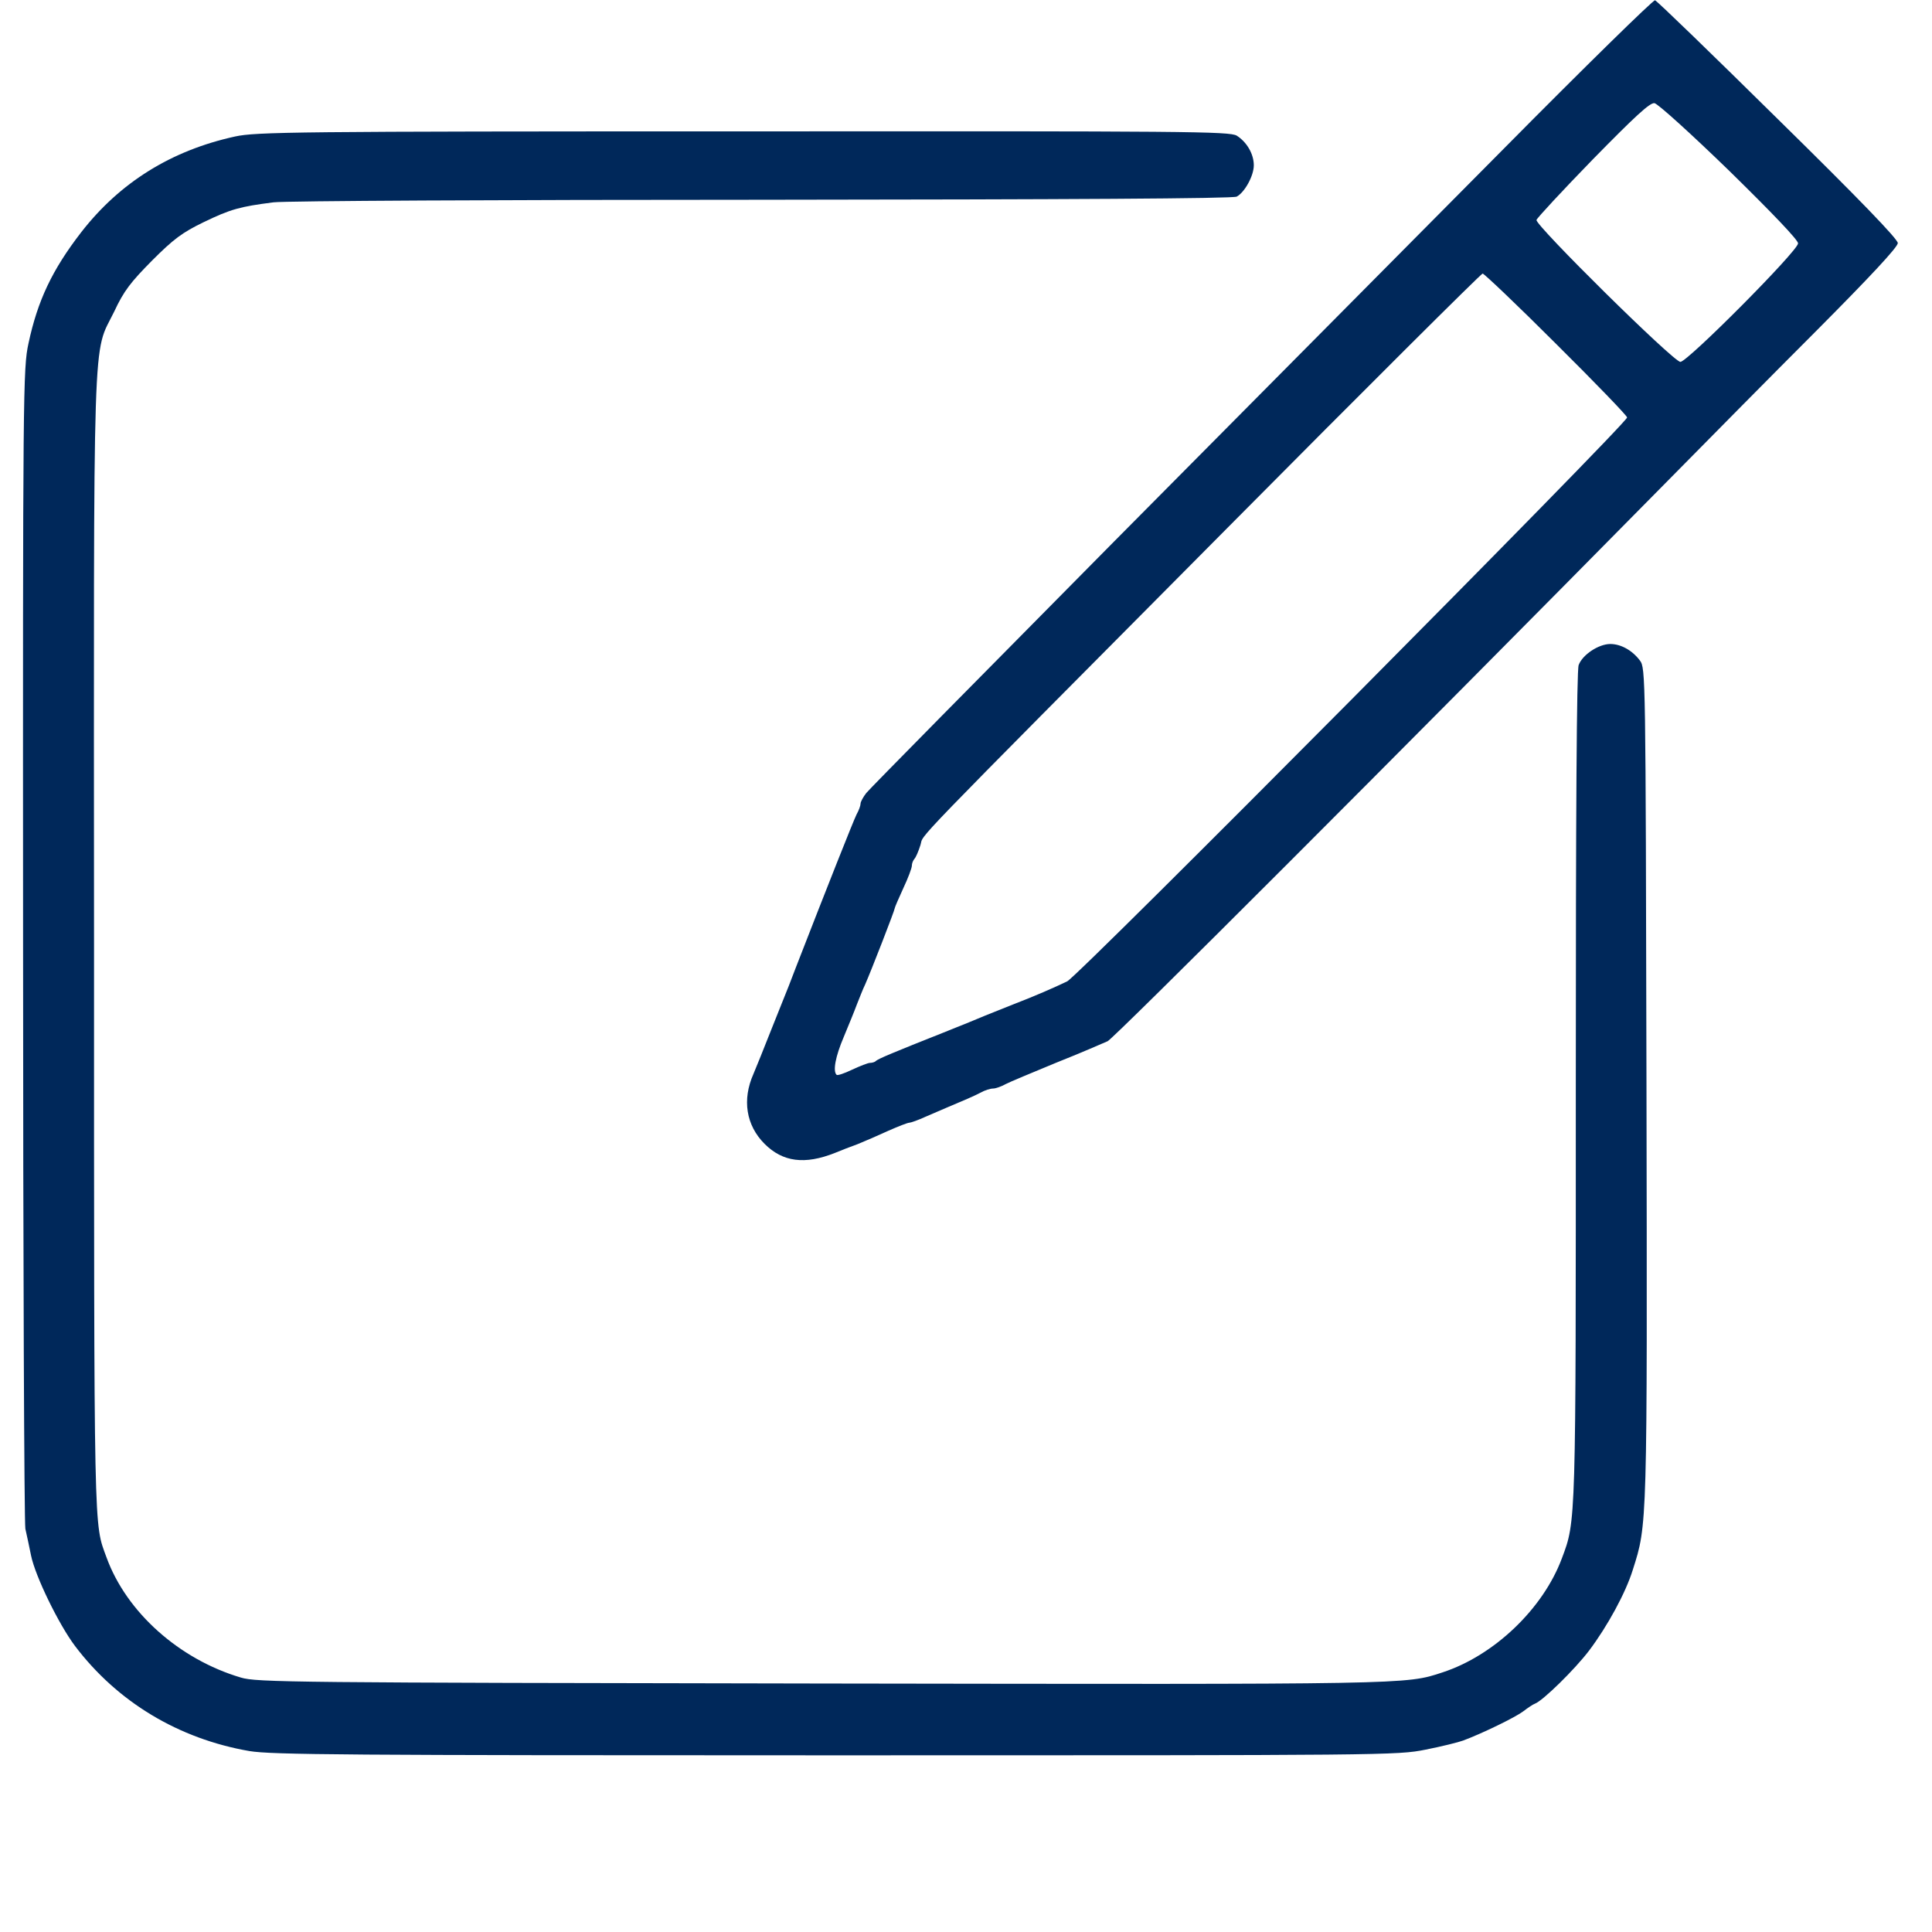
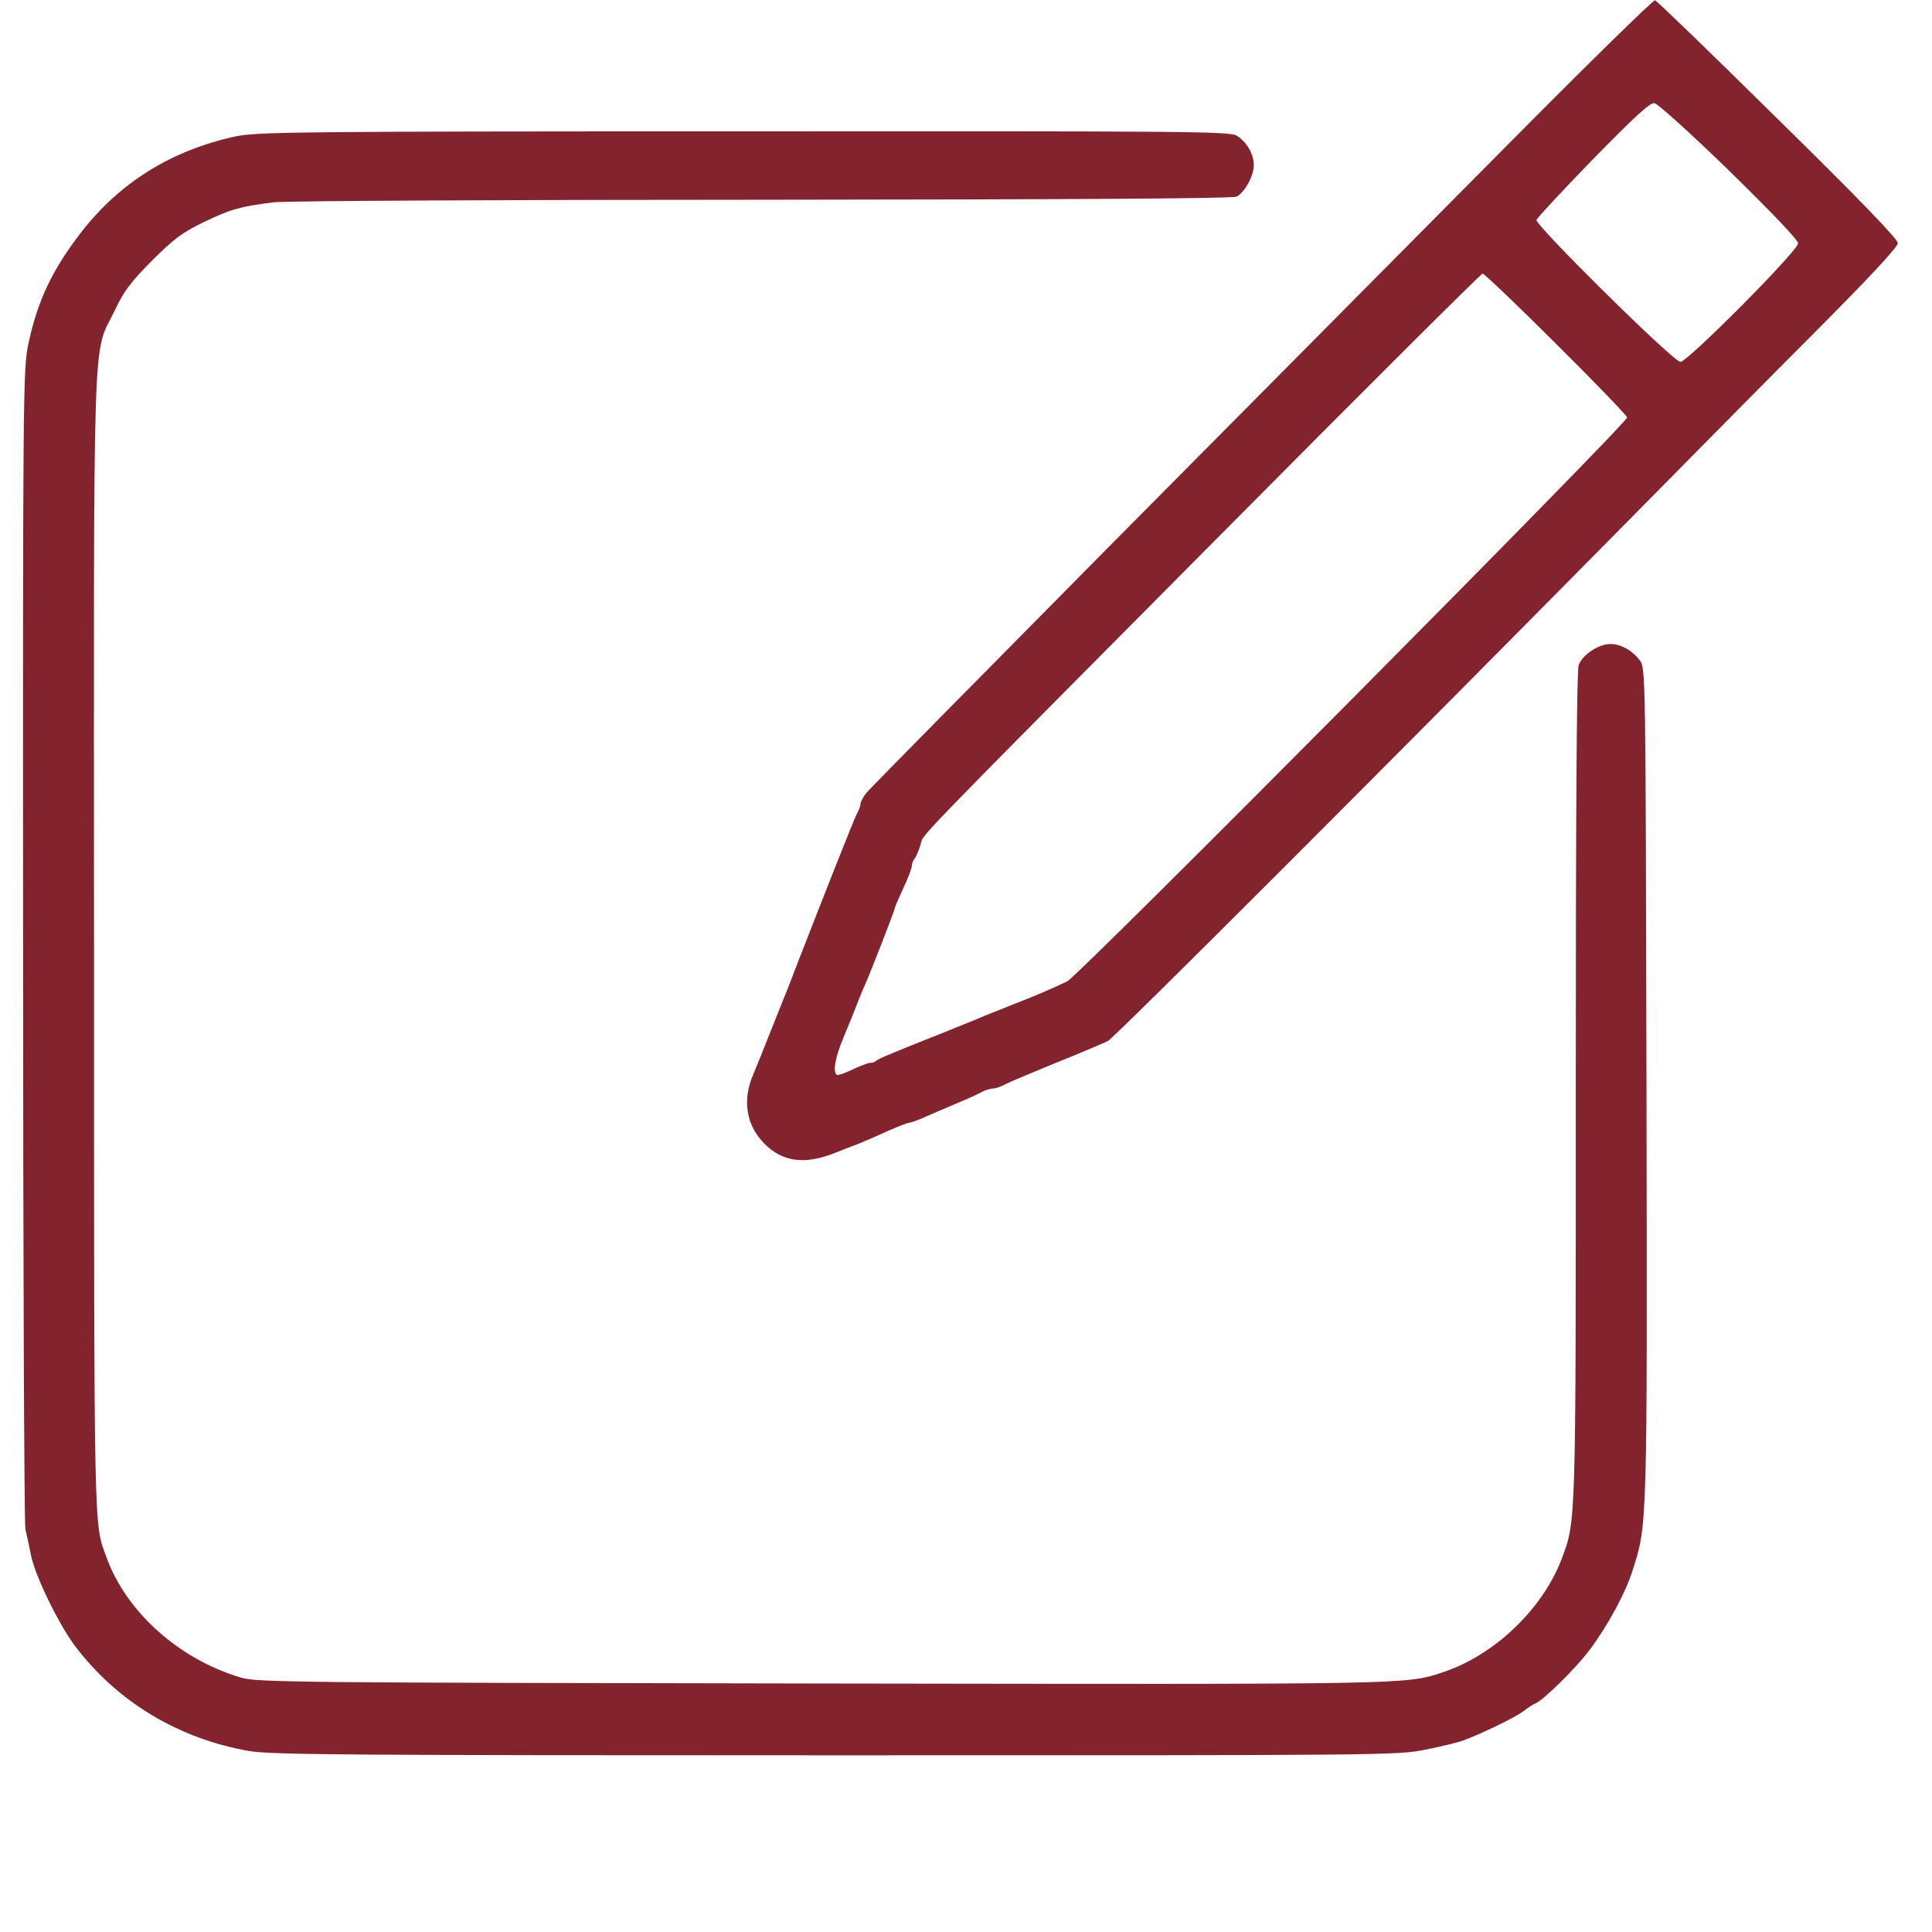
<svg xmlns="http://www.w3.org/2000/svg" version="1.0" width="30px" height="30px" viewBox="0 0 678 630" preserveAspectRatio="xMidYMid meet">
-   <g transform="translate(0,600) scale(0.1,-0.1)" fill="rgb(0, 40, 90)" stroke="none">
+   <g transform="translate(0,600) scale(0.1,-0.1)" fill="#83232E" stroke="none">
    <path d="M5276 5717 c-287 -289 -903 -910 -1369 -1380 -466 -471 -857 -867 -867 -880 -11 -14 -20 -31 -20 -37 0 -7 -6 -24 -14 -38 -11 -22 -103 -254 -213 -537 -8 -22 -20 -51 -25 -65 -6 -14 -32 -81 -60 -150 -27 -69 -56 -140 -64 -159 -40 -90 -26 -180 39 -245 64 -64 141 -74 247 -32 19 8 55 22 80 31 25 10 73 31 108 47 34 15 67 28 73 28 5 0 31 9 57 21 26 11 58 25 72 31 62 26 97 41 122 54 14 8 34 14 43 14 9 0 29 7 43 15 15 8 95 41 177 75 83 33 164 68 182 76 26 14 1005 993 1956 1957 137 139 376 381 533 538 188 189 284 292 284 306 0 14 -136 155 -420 434 -231 228 -425 416 -432 418 -6 2 -246 -233 -532 -522z m793 -77 c151 -148 241 -242 241 -254 0 -26 -388 -416 -413 -416 -24 0 -509 479 -505 498 2 7 91 103 198 213 149 152 200 199 216 197 12 -2 128 -107 263 -238z m-608 -607 c137 -136 249 -252 249 -258 0 -21 -1924 -1959 -1965 -1979 -46 -22 -112 -51 -190 -81 -38 -15 -83 -33 -100 -40 -16 -7 -82 -34 -145 -59 -171 -68 -230 -92 -237 -100 -3 -3 -12 -6 -20 -6 -7 0 -35 -11 -63 -24 -27 -13 -51 -21 -54 -18 -14 13 -4 65 25 133 17 41 38 92 46 114 9 22 21 54 29 70 22 50 104 261 104 268 0 3 14 35 30 70 17 36 30 71 30 79 0 8 4 18 9 24 5 5 14 26 21 48 15 45 -78 -50 1074 1110 489 493 894 896 899 896 5 0 122 -111 258 -247z" />
    <path d="M825 5761 c-224 -49 -404 -161 -540 -336 -102 -132 -153 -240 -185 -390 -19 -87 -20 -153 -19 -2105 0 -1108 4 -2033 8 -2055 5 -22 14 -64 20 -94 15 -73 97 -241 154 -317 149 -197 364 -326 612 -369 79 -13 331 -15 2058 -15 1938 0 1970 0 2070 20 56 11 116 26 132 32 67 25 182 81 210 102 17 13 35 25 41 27 28 10 141 121 191 187 64 85 128 202 153 283 51 160 51 144 48 1709 -3 1437 -3 1455 -23 1482 -27 36 -67 58 -104 58 -41 0 -98 -38 -111 -74 -7 -19 -10 -516 -10 -1475 0 -1546 1 -1527 -49 -1660 -66 -177 -238 -341 -419 -400 -130 -43 -110 -42 -2177 -39 -1863 3 -1984 4 -2040 21 -216 64 -401 229 -471 421 -45 124 -44 38 -44 2153 -1 2226 -6 2062 71 2220 34 73 58 103 133 179 76 76 106 98 180 134 95 46 128 55 246 70 42 5 792 9 1718 9 1073 1 1649 4 1662 11 28 15 60 73 60 110 0 40 -25 82 -60 104 -26 15 -172 16 -1732 15 -1579 0 -1709 -2 -1783 -18z" />
  </g>
</svg>
